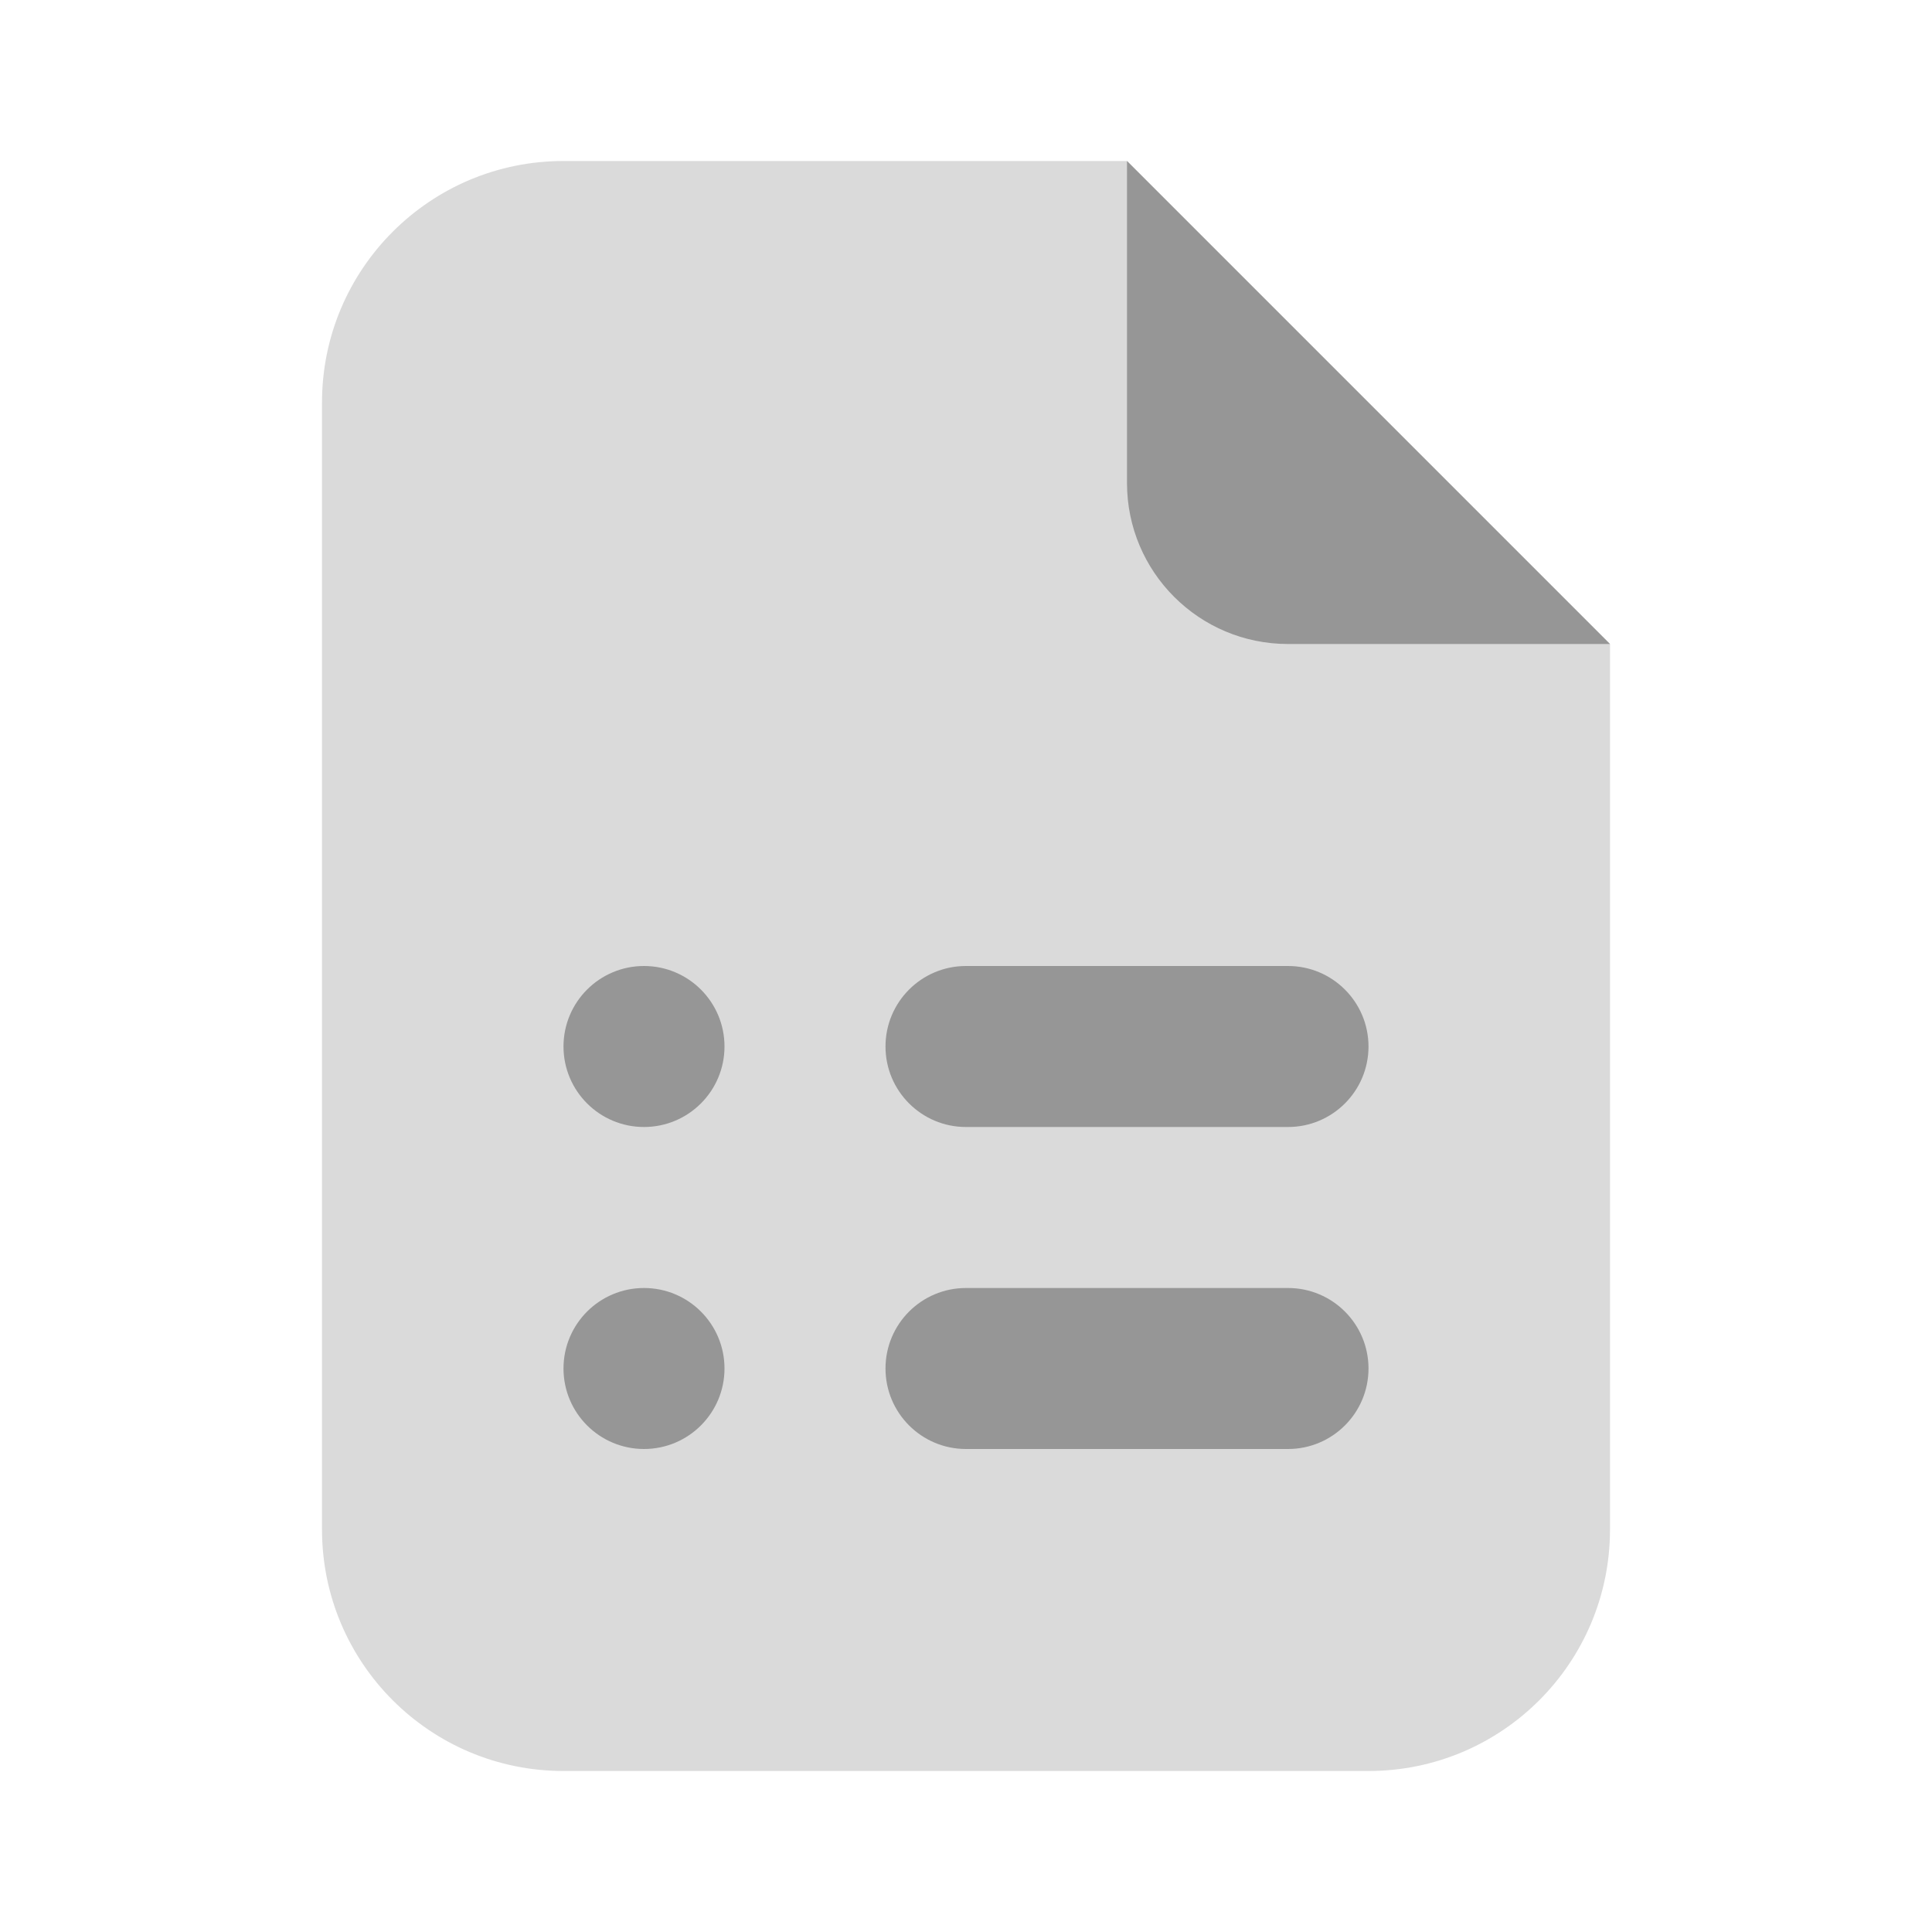
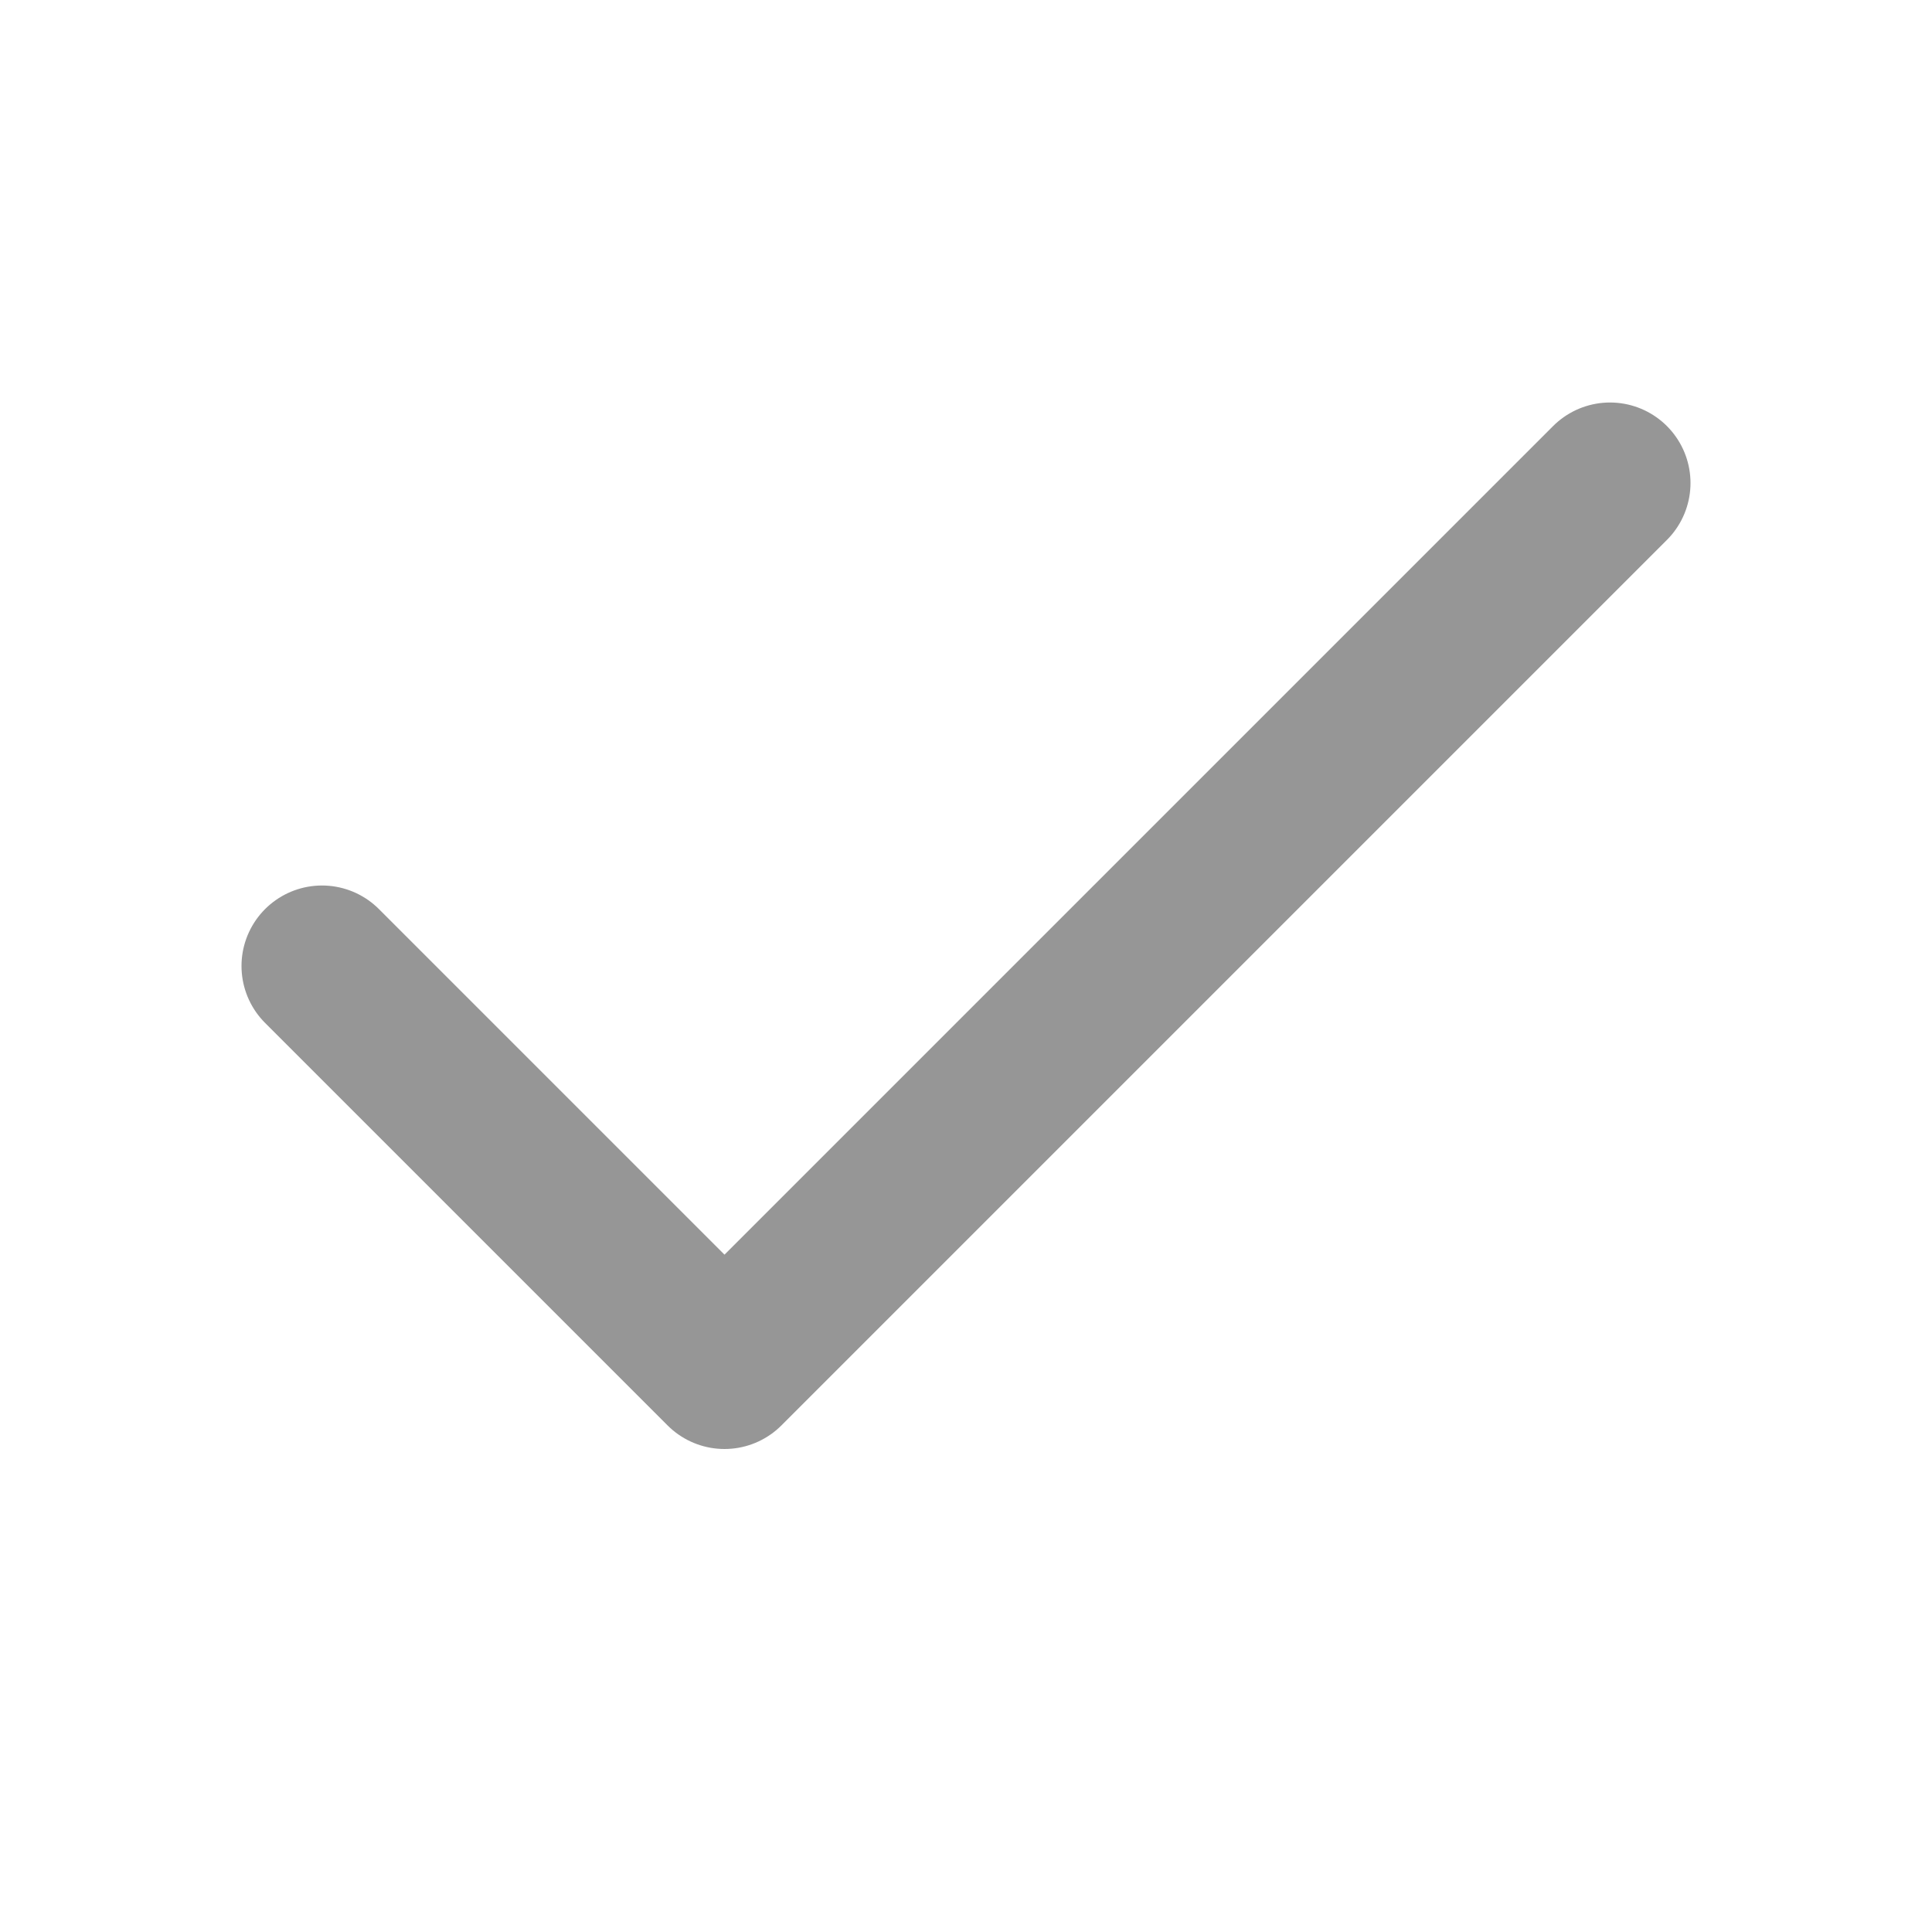
- <svg xmlns="http://www.w3.org/2000/svg" viewBox="0 0 24 24">
-   <path d="M4,19V5c0-1.657,1.343-3,3-3h7l6,6v11c0,1.657-1.343,3-3,3H7C5.343,22,4,20.657,4,19z" opacity=".35" fill="#969696" />
-   <path d="M16,18h-4c-0.553,0-1-0.448-1-1s0.447-1,1-1h4c0.553,0,1,0.448,1,1S16.553,18,16,18z" fill="#969696" />
-   <circle cx="8" cy="17" r="1" fill="#969696" />
-   <path d="M16,14h-4c-0.553,0-1-0.448-1-1s0.447-1,1-1h4c0.553,0,1,0.448,1,1S16.553,14,16,14z" fill="#969696" />
-   <circle cx="8" cy="13" r="1" fill="#969696" />
-   <path d="M14,6V2l6,6h-4C14.895,8,14,7.105,14,6z" fill="#969696" />
+ <svg xmlns="http://www.w3.org/2000/svg" width="24" height="24" viewBox="0 0 24 24" fill="none" stroke="#969696" stroke-width="2" stroke-linecap="round" stroke-linejoin="round">
+   <polyline points="20 6 9 17 4 12" />
</svg>
